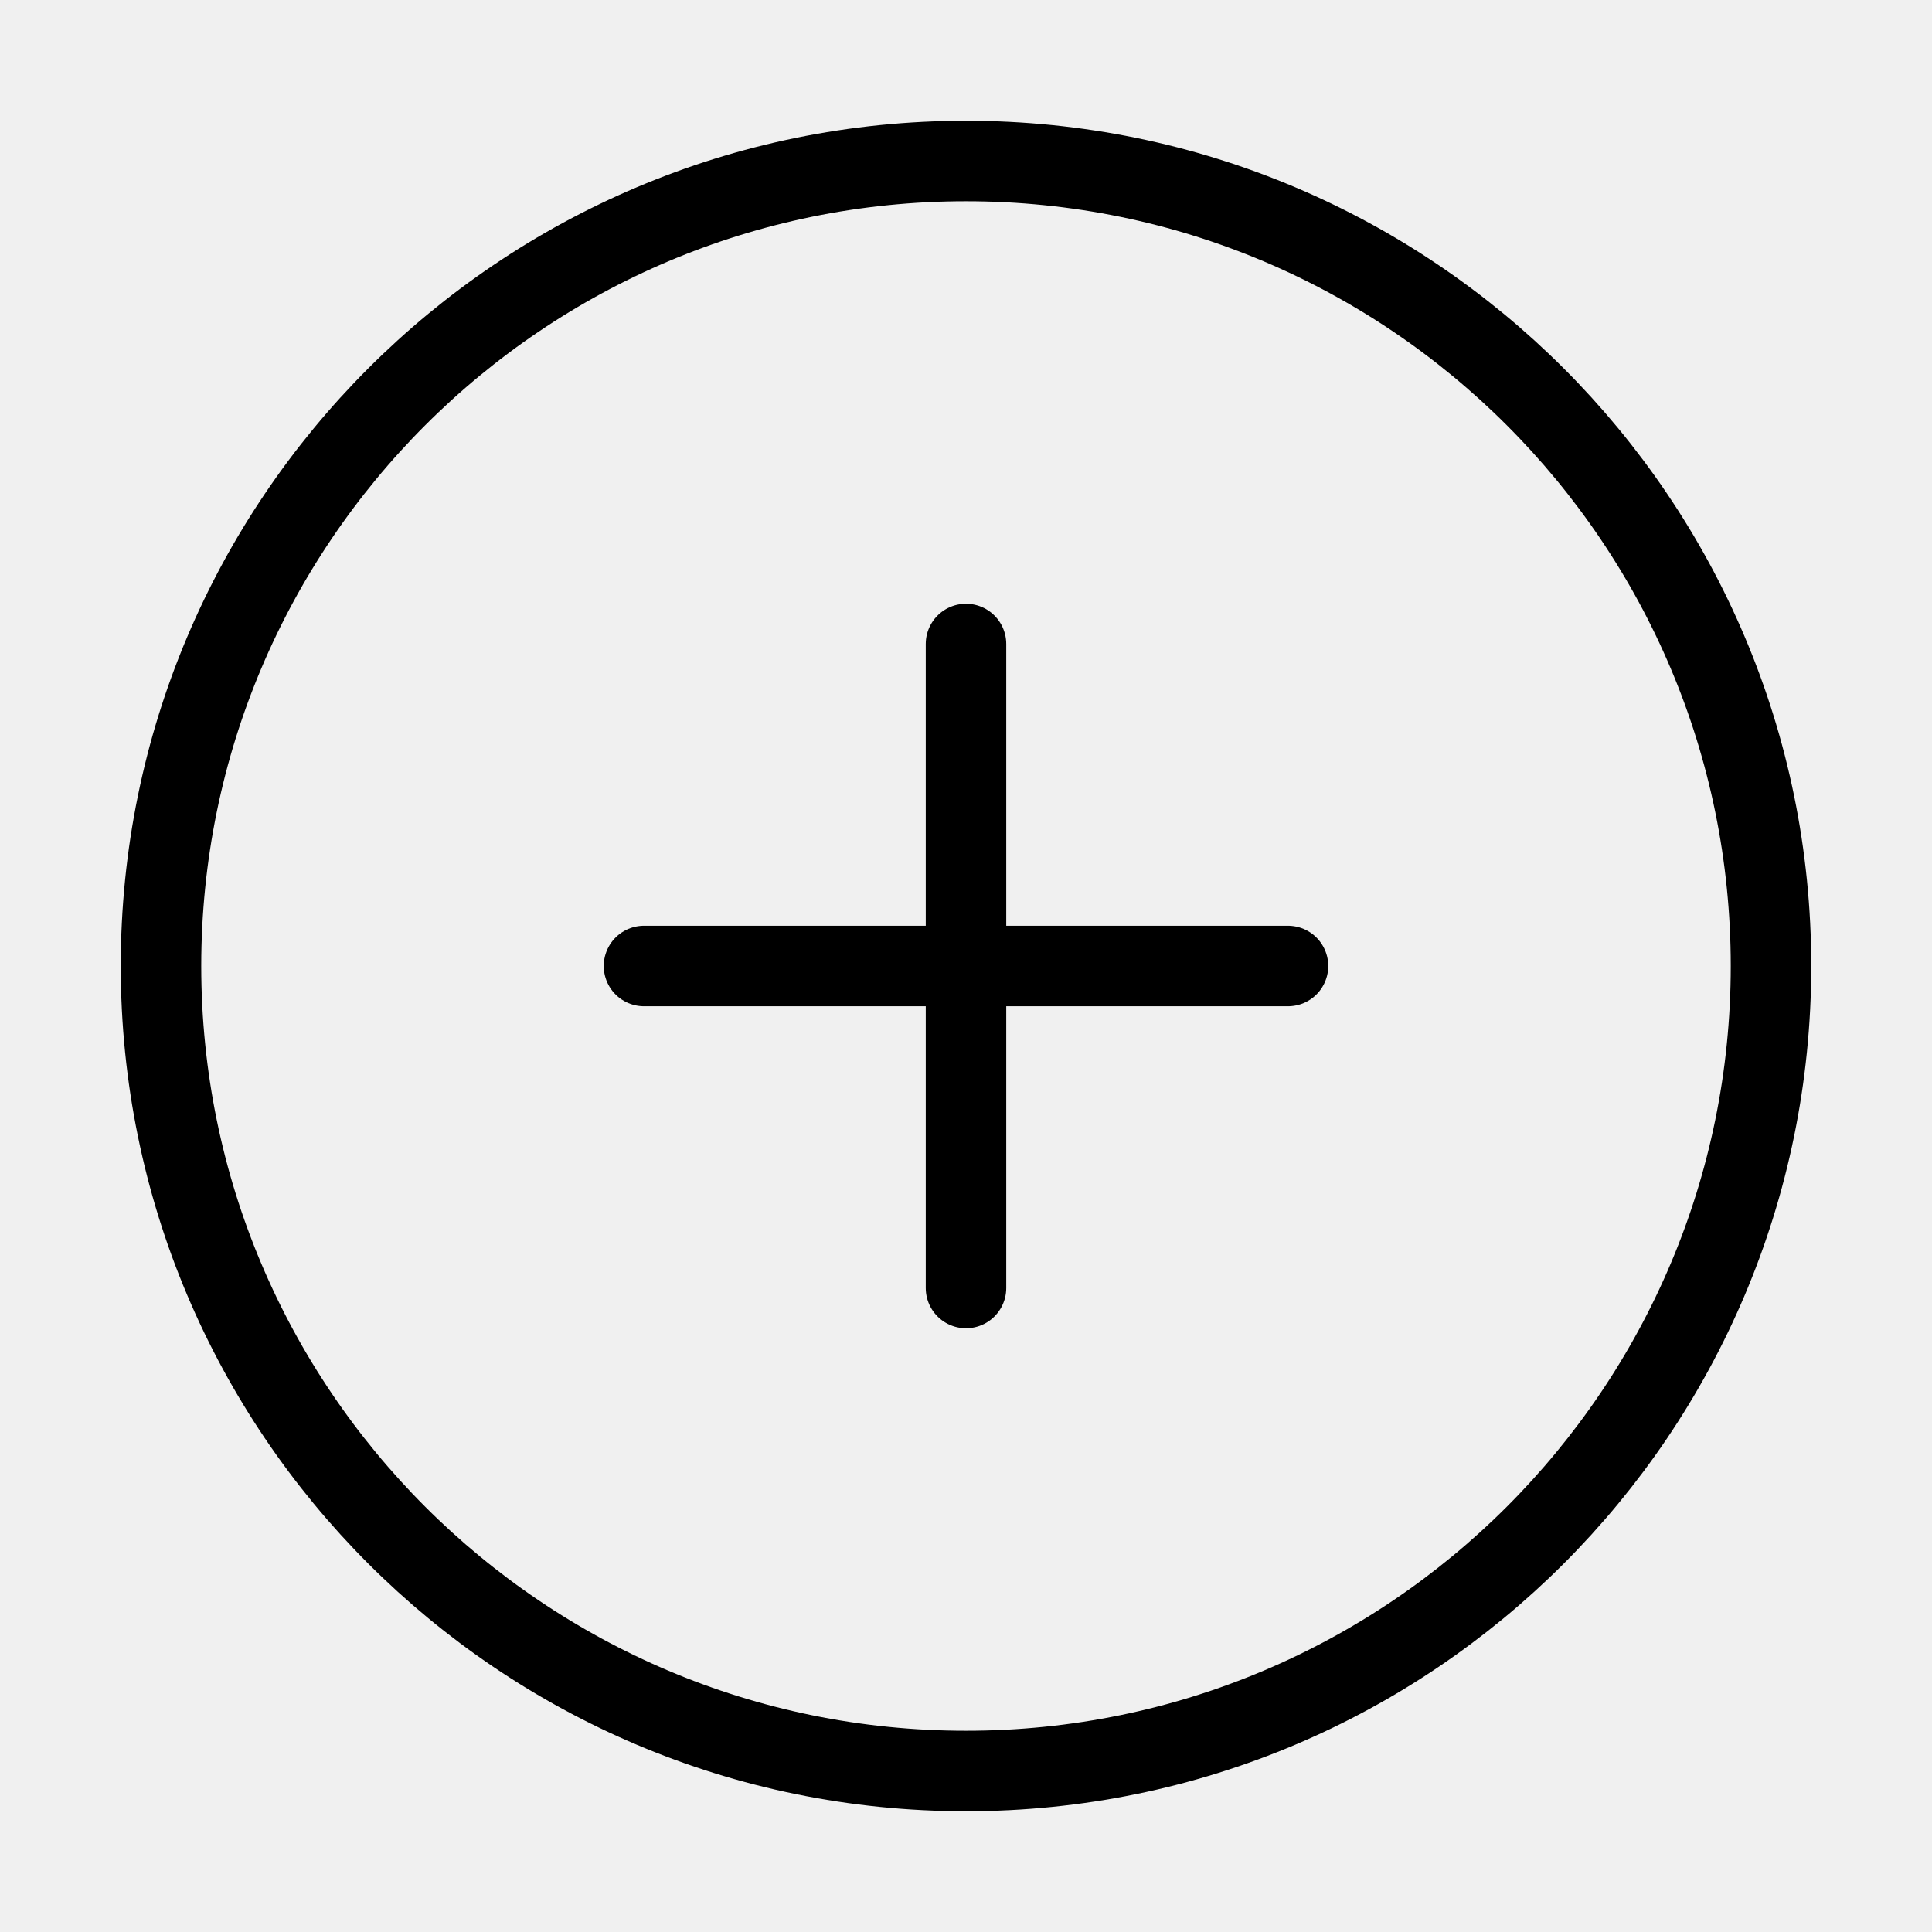
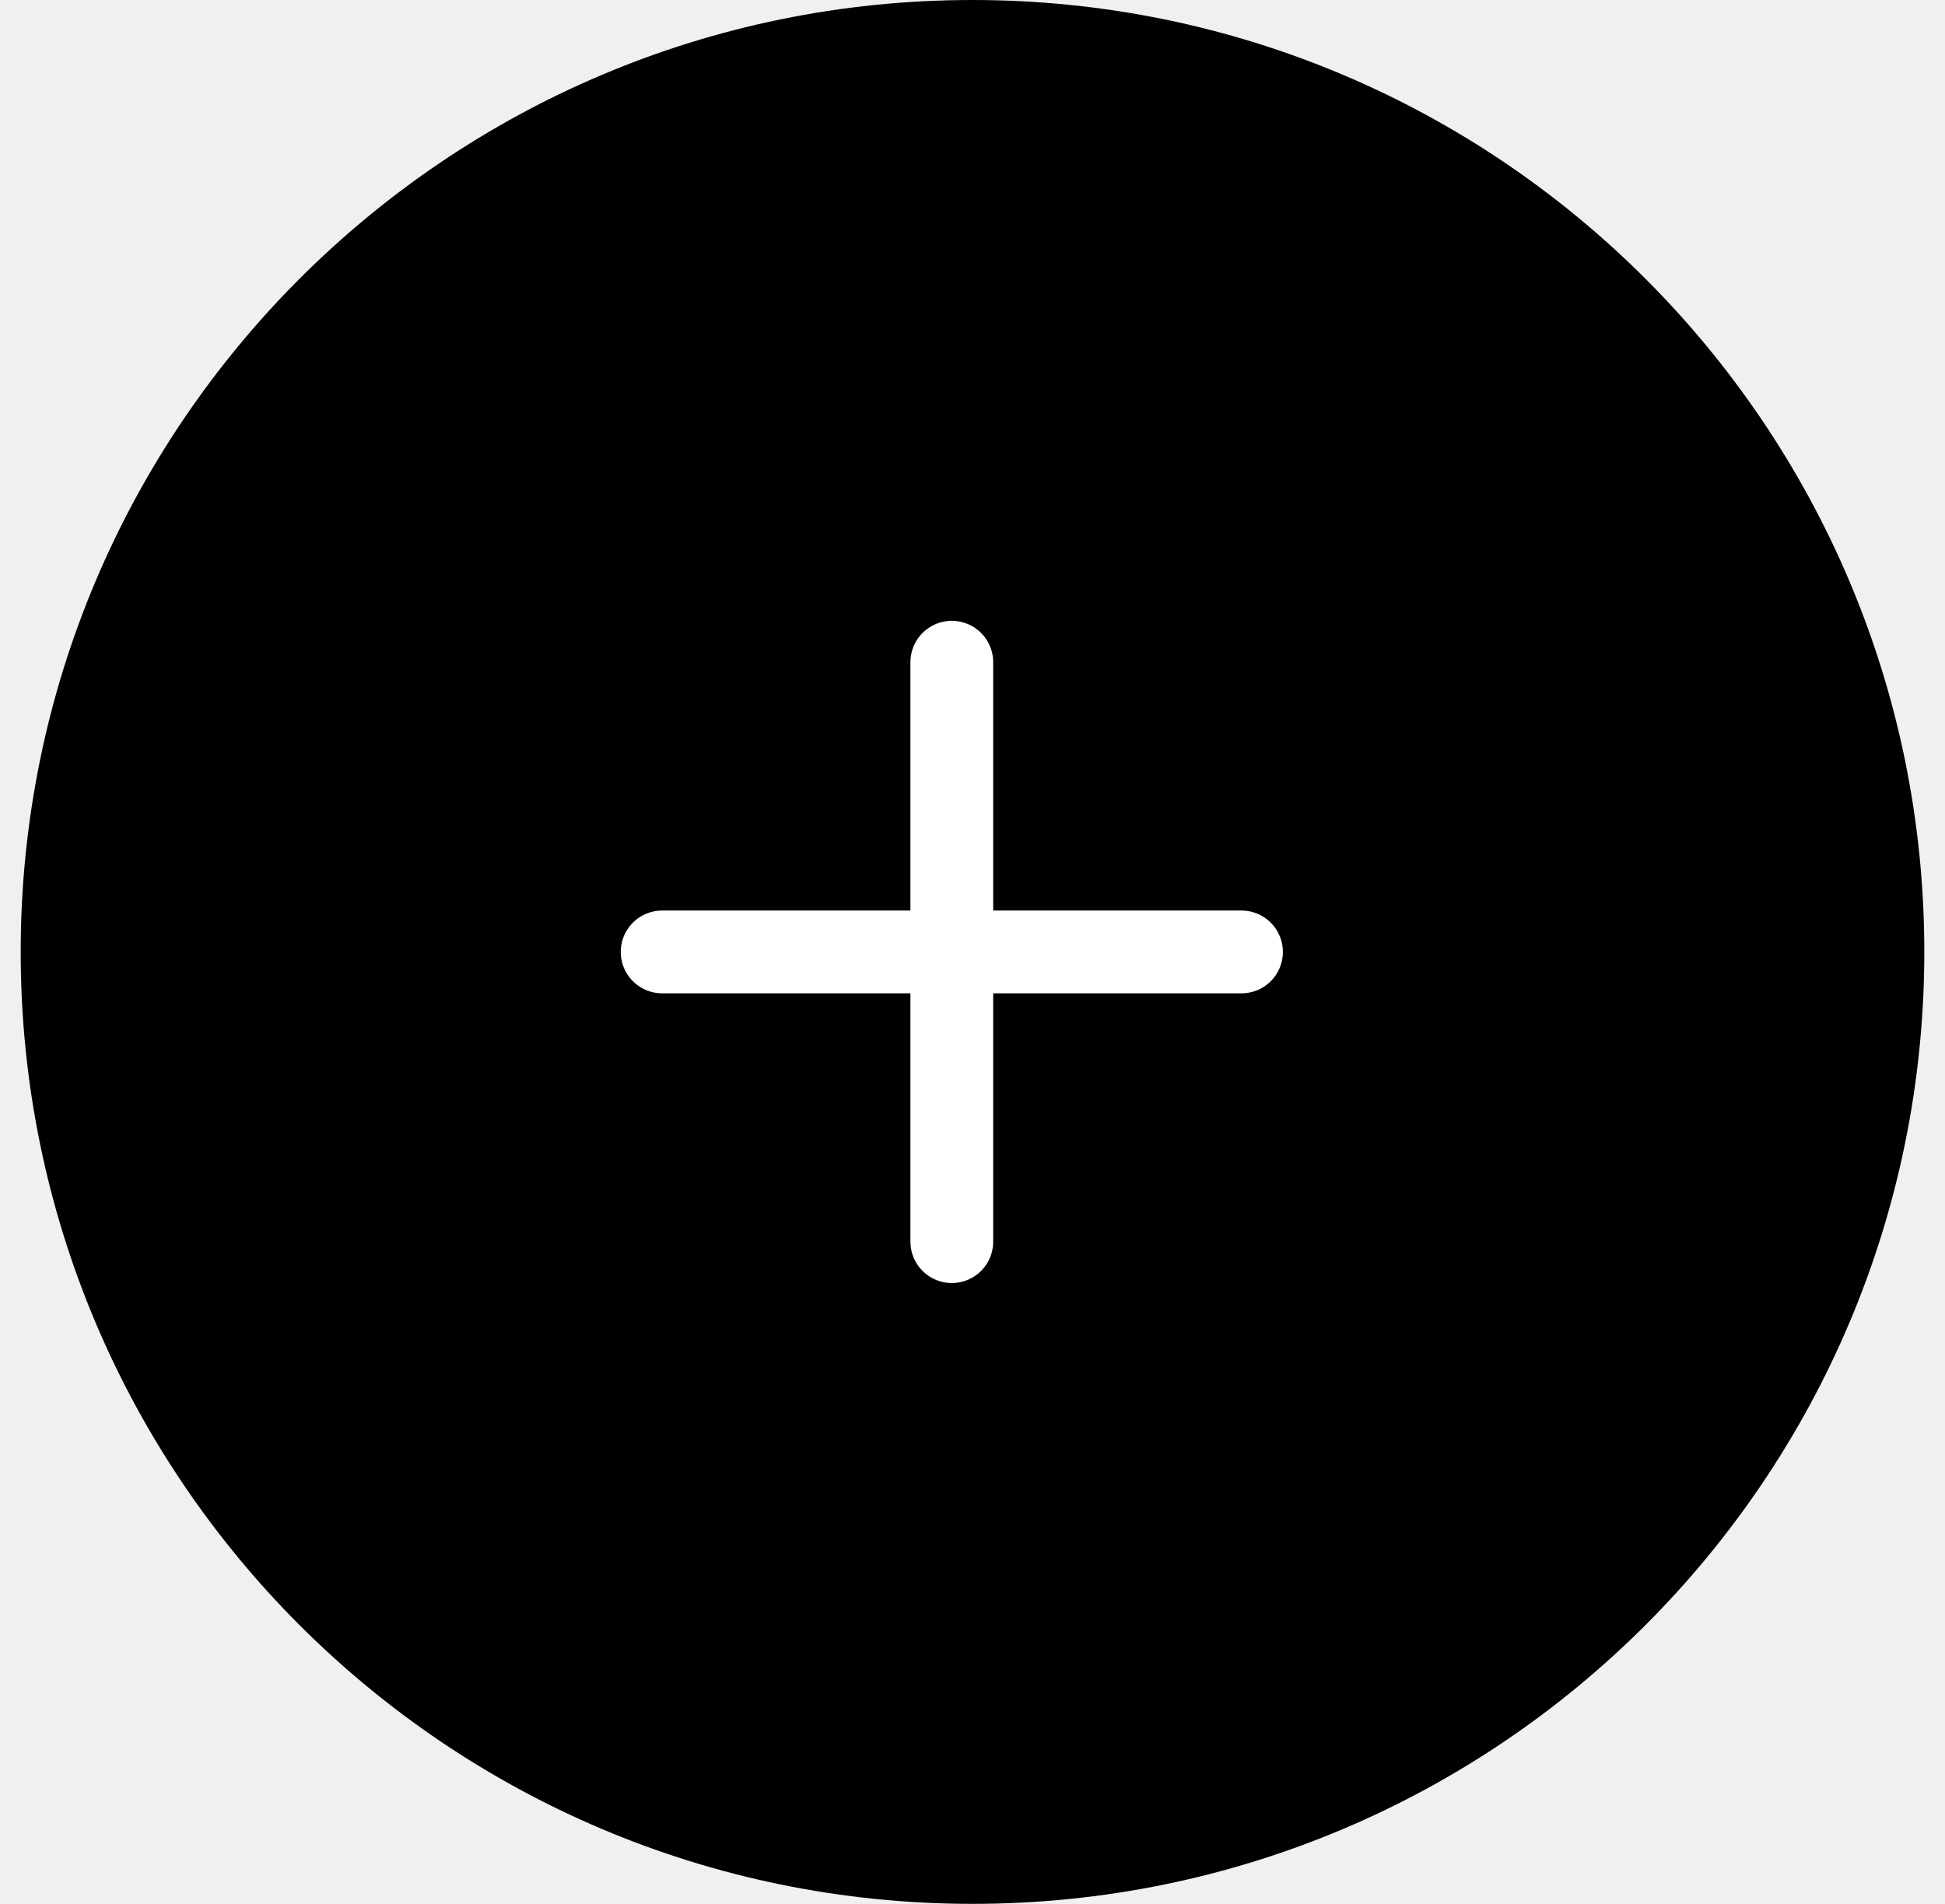
- <svg xmlns="http://www.w3.org/2000/svg" width="24" height="24" viewBox="0 0 24 24" fill="none">
-   <path d="M12 22C17.523 22 22 17.523 22 12C22 6.477 17.523 2 12 2C6.477 2 2 6.477 2 12C2 17.523 6.477 22 12 22Z" stroke="currentColor" stroke-linecap="round" stroke-linejoin="round" />
-   <path d="M12 8V16" stroke="currentColor" stroke-linecap="round" stroke-linejoin="round" />
-   <path d="M8 12H16" stroke="currentColor" stroke-linecap="round" stroke-linejoin="round" />
+ <svg xmlns="http://www.w3.org/2000/svg" width="47" height="46" viewBox="0 0 47 46" fill="currentColor">
+   <circle cx="23.5" cy="23" r="23" />
+   <path d="M23 16V30" stroke="white" stroke-width="2" stroke-linecap="round" stroke-linejoin="round" />
+   <path d="M16 23H30" stroke="white" stroke-width="2" stroke-linecap="round" stroke-linejoin="round" />
</svg>
